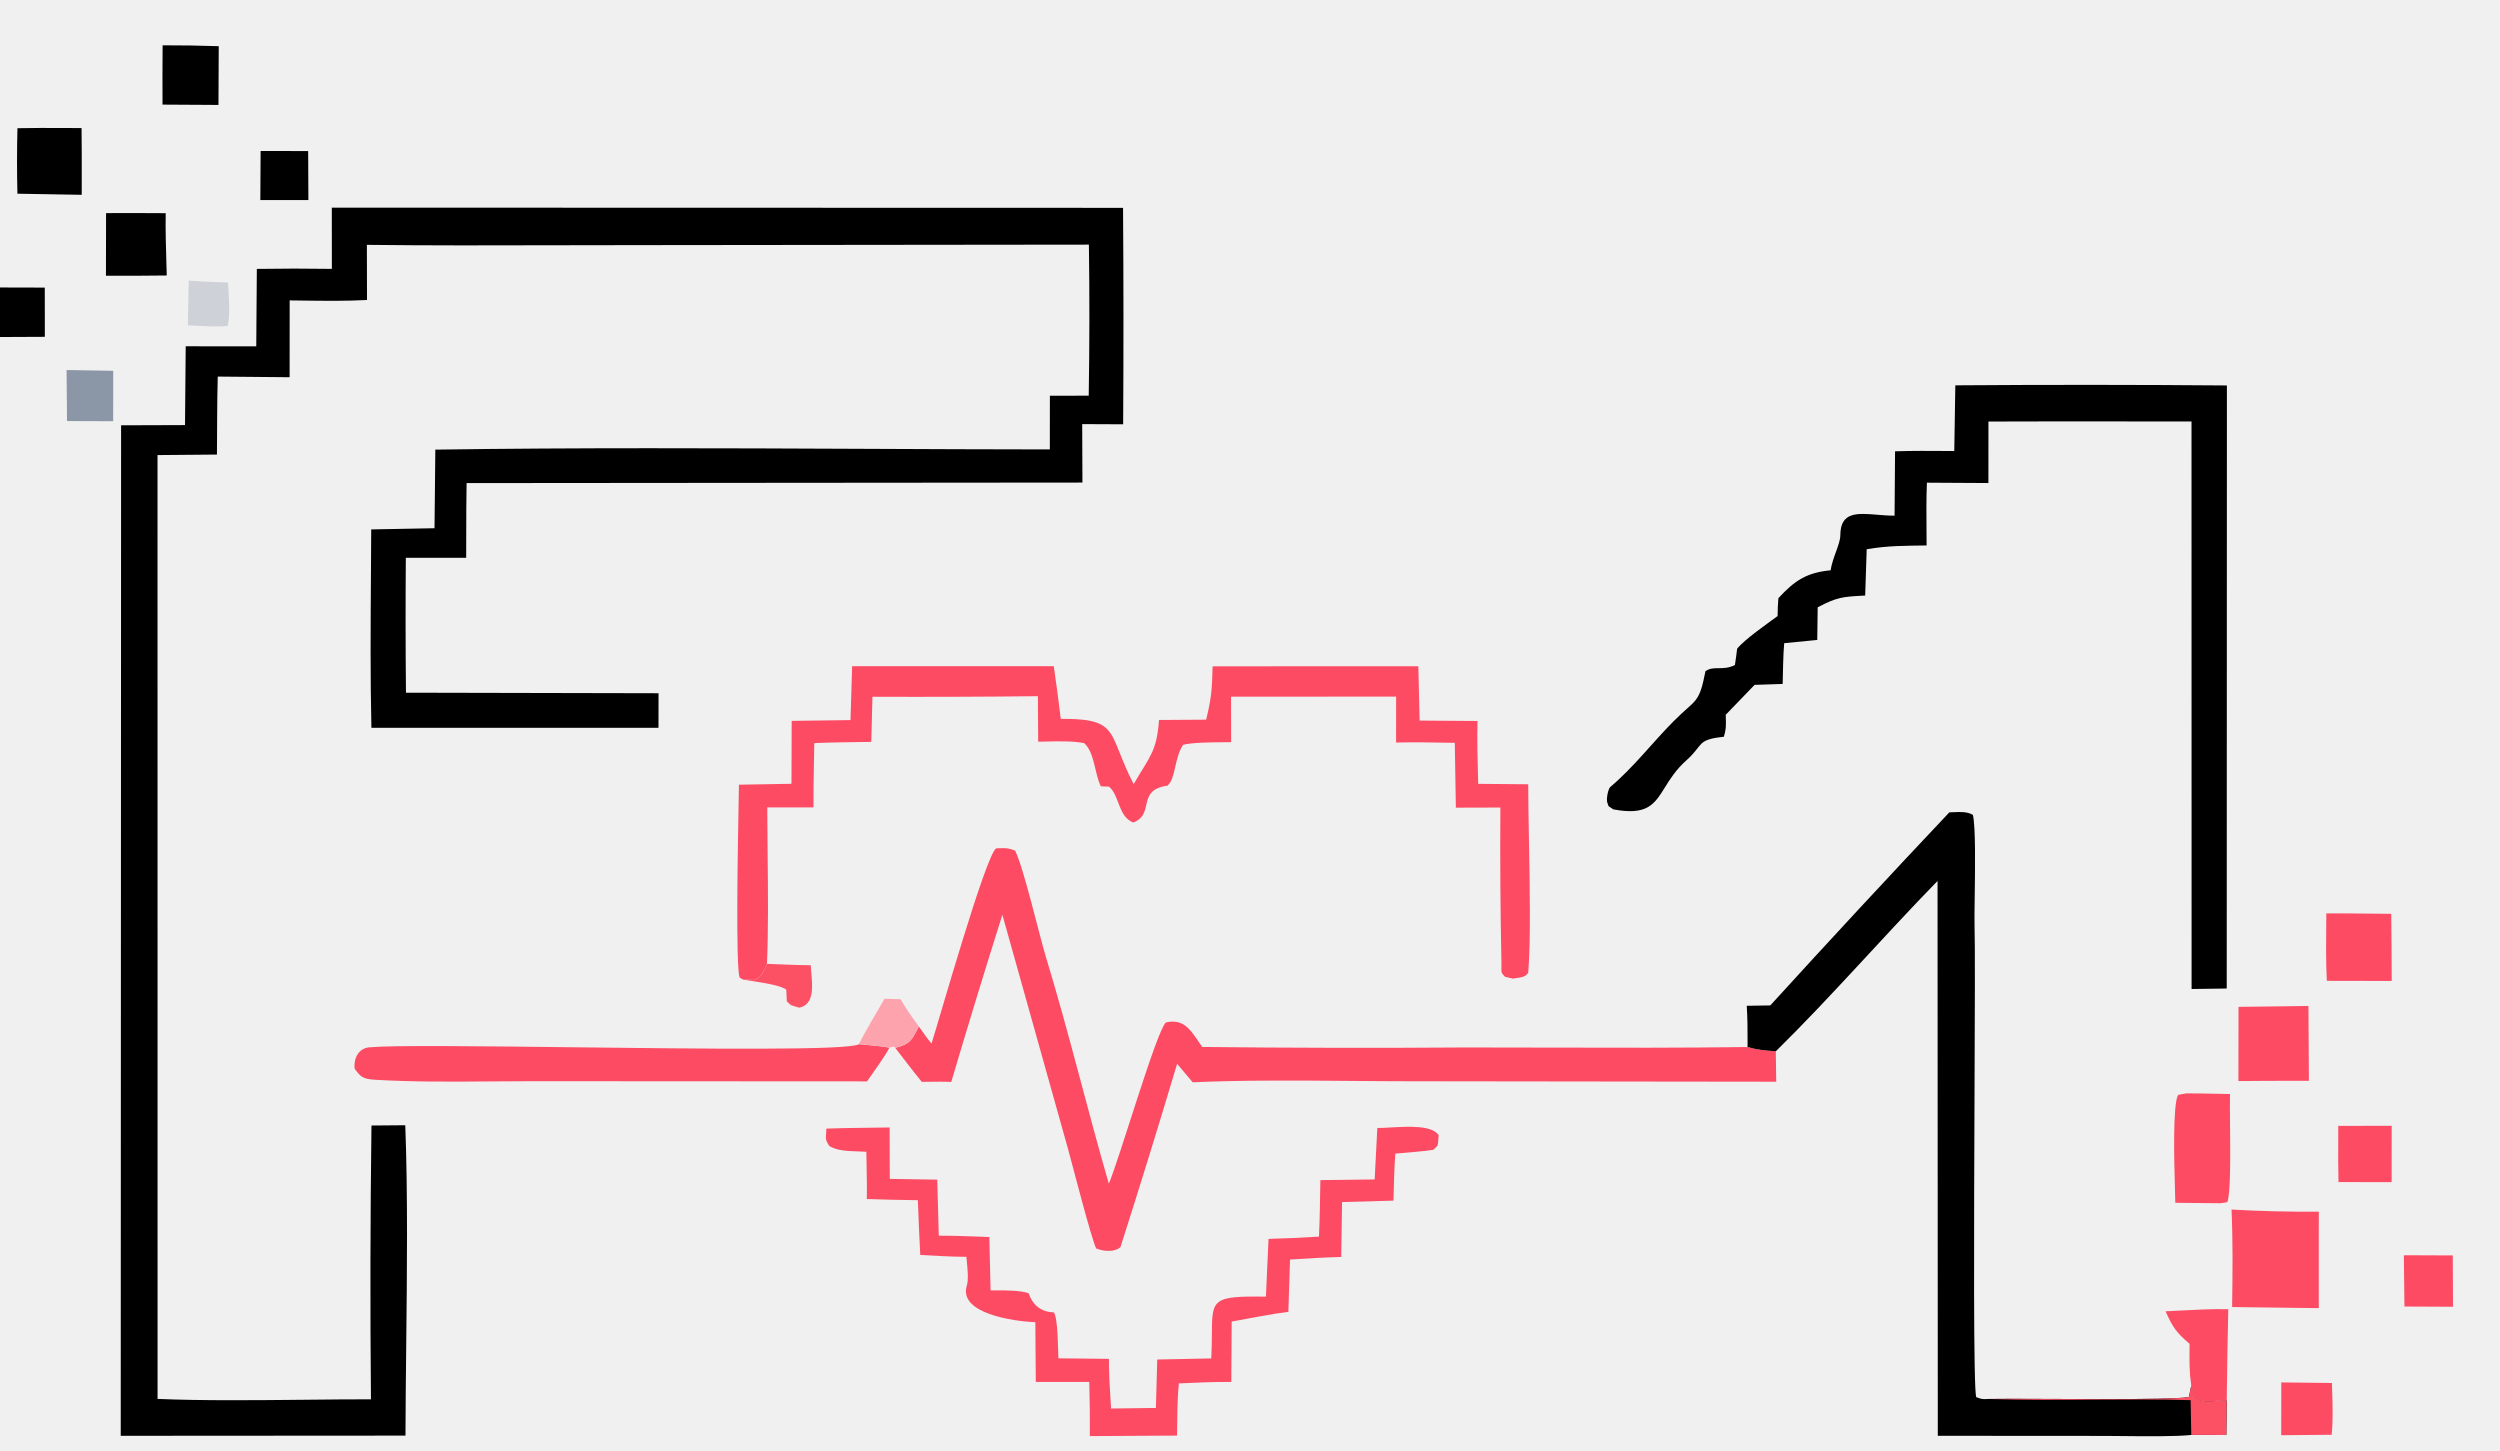
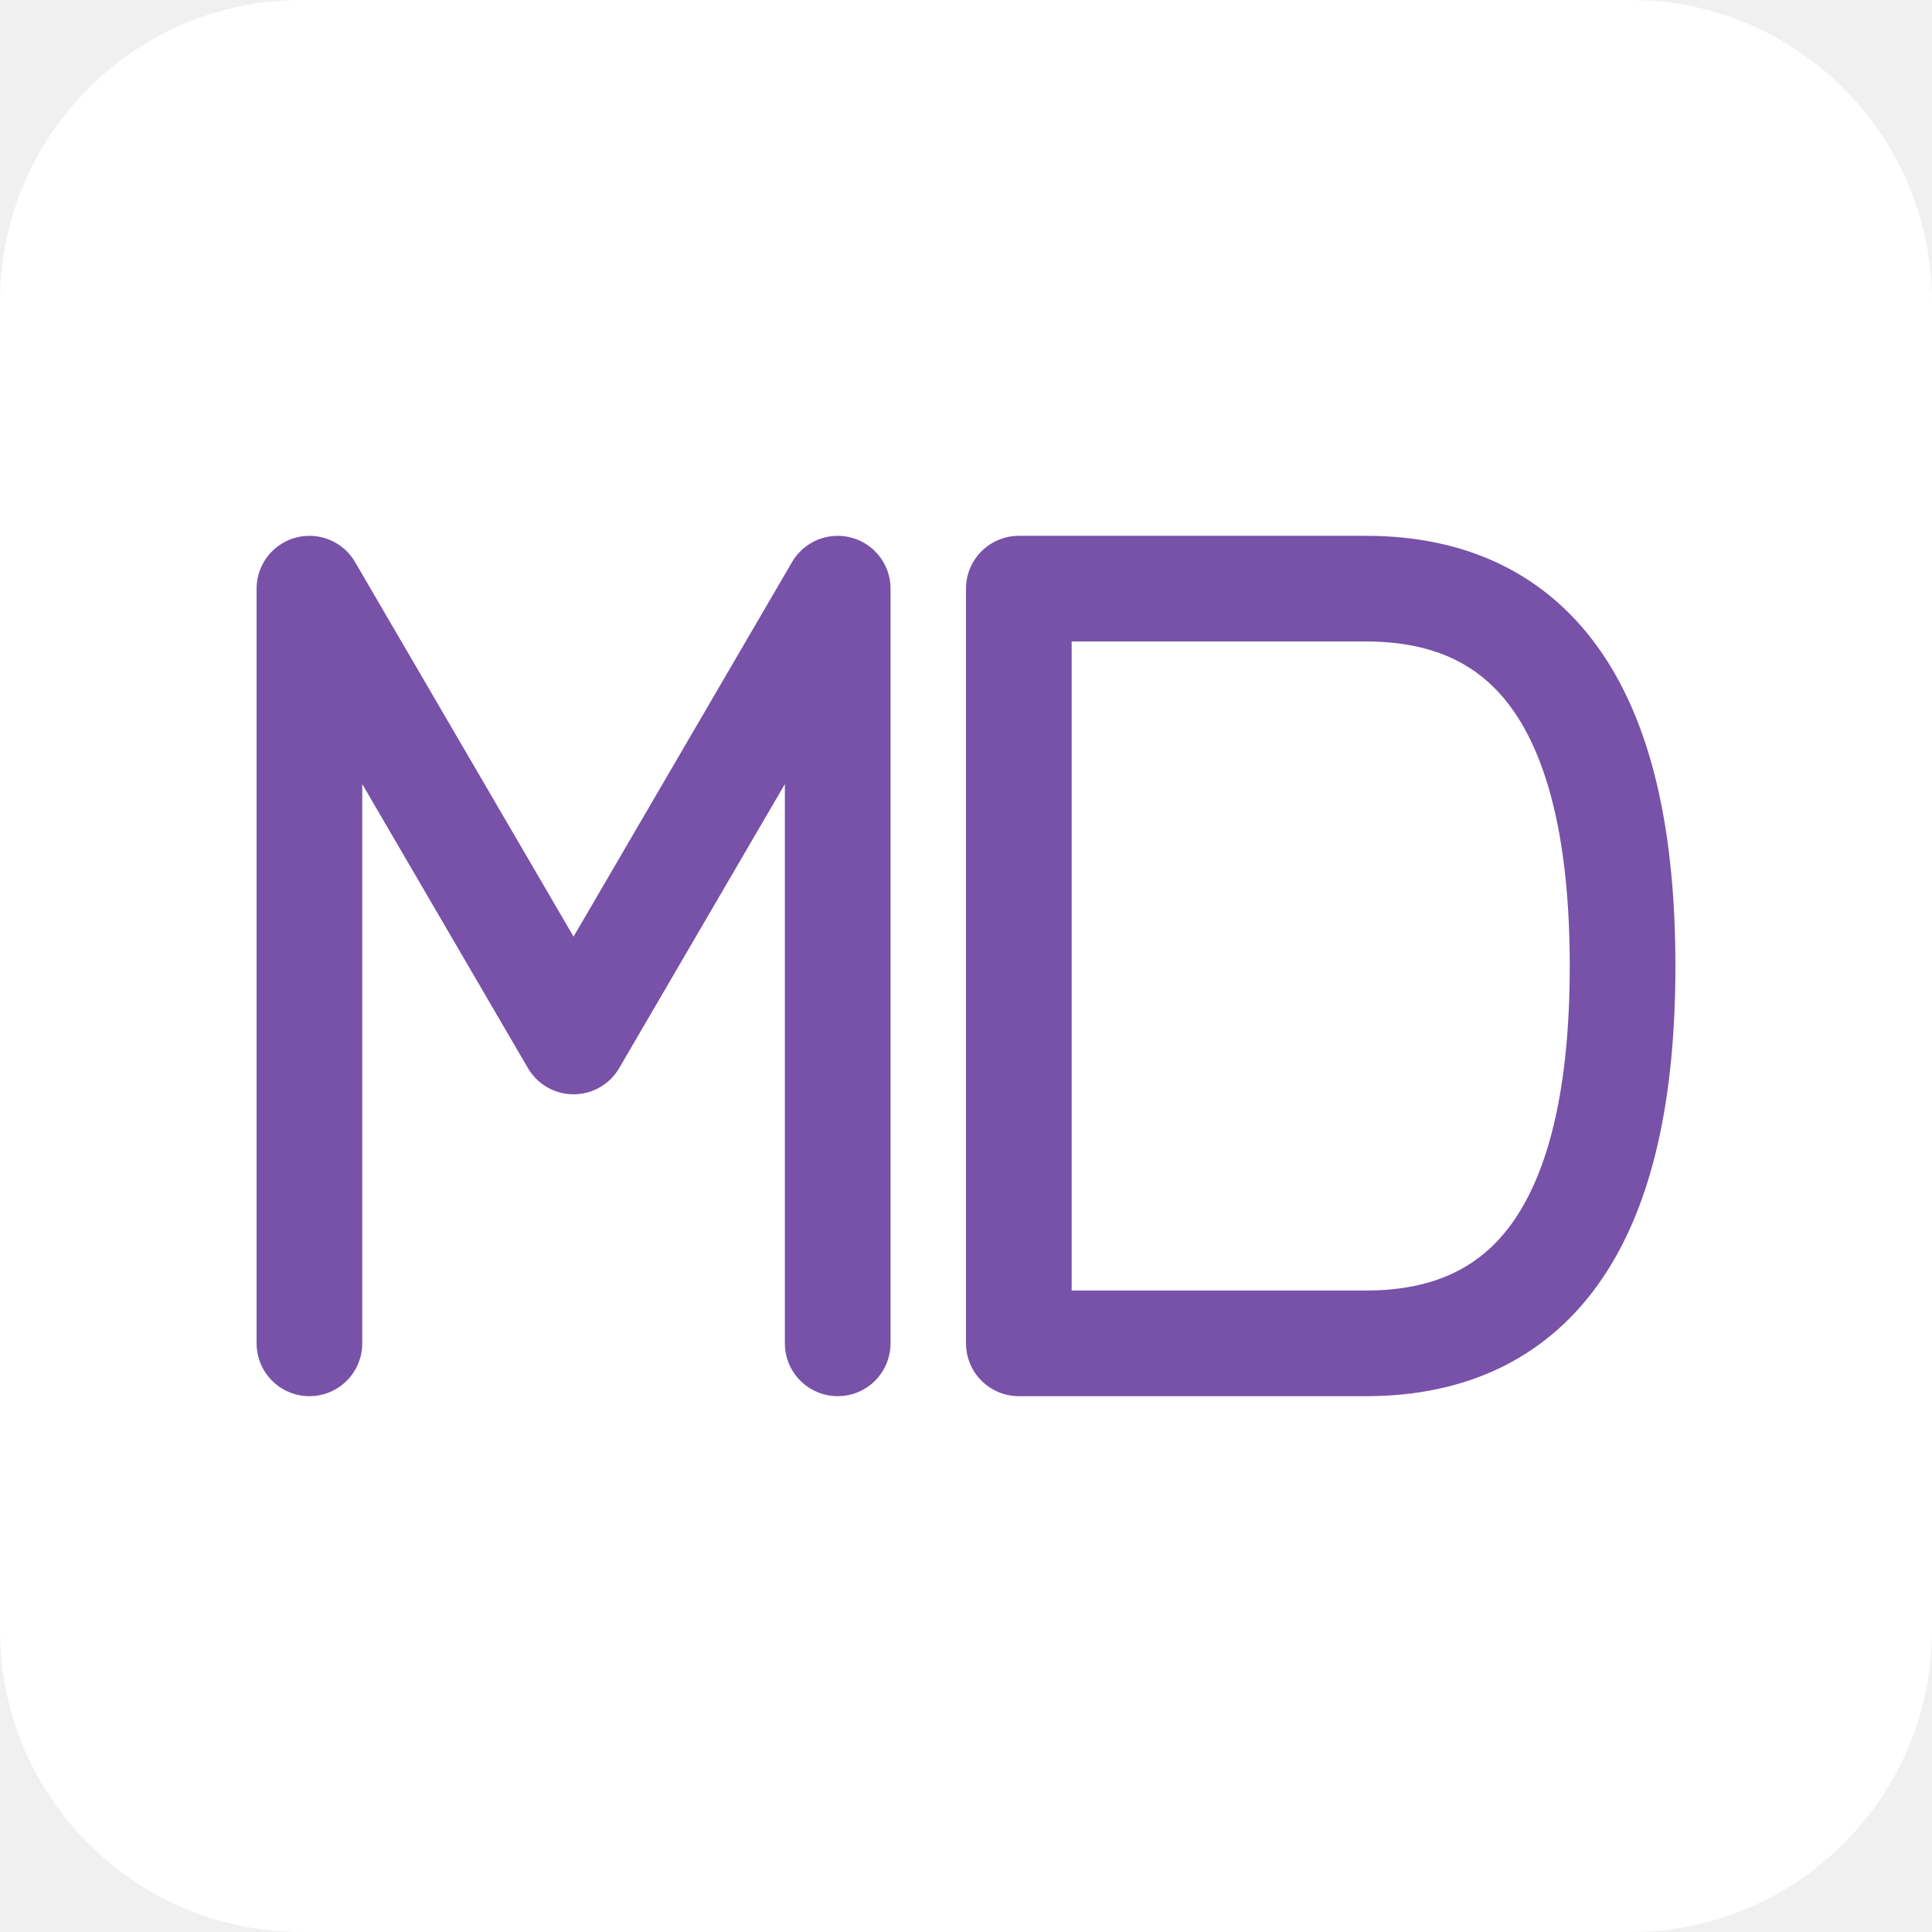
- <svg xmlns="http://www.w3.org/2000/svg" viewBox="102 282 531 308">
-   <clipPath id="cl_7">
-     <rect width="744" height="627" />
-   </clipPath>
-   <g clip-path="url(#cl_7)">
-     <path fill="currentColor" d="M340.535 326.146L172.476 326.103L172.488 339.11C167.176 339.029 161.863 339.031 156.551 339.117L156.43 355.564L141.446 355.552L141.296 372.289L127.72 372.334L127.644 586.964L188.123 586.924C188.139 580.889 188.208 574.511 188.279 567.997C188.45 552.163 188.631 535.518 188.079 521.002L180.901 521.059C180.645 540.442 180.609 559.828 180.791 579.212C176.393 579.21 171.656 579.258 166.802 579.308C156.134 579.416 144.902 579.531 135.467 579.128L135.457 378.659L148.079 378.549C148.134 373.115 148.094 367.392 148.25 361.986L163.514 362.123L163.524 345.805C164.38 345.814 165.241 345.826 166.105 345.838C170.71 345.899 175.417 345.963 179.952 345.721L179.924 334.007C193.262 334.163 206.704 334.127 220.119 334.092C226.803 334.074 233.48 334.056 240.135 334.062L333.281 333.959C333.433 344.653 333.42 355.348 333.244 366.041L324.995 366.06L324.985 377.46C311.91 377.449 298.716 377.391 285.478 377.332C255.079 377.198 224.445 377.062 194.466 377.502L194.29 394.195L180.846 394.448C180.833 397.581 180.811 400.75 180.789 403.937C180.714 414.817 180.638 425.921 180.888 436.591L241.861 436.585L241.874 429.245L188.228 429.129C188.131 419.578 188.121 410.026 188.197 400.474L201.016 400.481C201.025 398.8 201.027 397.106 201.029 395.407C201.034 391.799 201.038 388.171 201.105 384.608L331.909 384.496L331.859 372.081L340.557 372.119C340.652 356.794 340.645 341.47 340.535 326.146Z" />
-     <path fill="currentColor" d="M574.995 363.871C555.767 363.711 536.539 363.703 517.312 363.845L517.088 377.801C516.559 377.798 516.031 377.794 515.503 377.79C511.834 377.763 508.184 377.737 504.51 377.86L504.407 391.529C503.159 391.533 501.911 391.43 500.721 391.331C496.435 390.978 492.906 390.687 492.887 395.666C492.88 397.575 491.233 400.39 490.823 403.135C485.788 403.605 483.174 405.291 479.729 409.054C479.614 410.422 479.577 411.478 479.56 412.851C477.307 414.524 472.577 417.785 470.966 419.788C470.824 420.967 470.683 422.072 470.496 423.245C469.17 423.915 468.044 423.92 467.023 423.924C466.022 423.928 465.123 423.932 464.24 424.563C462.872 431.598 462.279 430.353 457.457 435.206C452.98 439.711 448.957 445.001 444.023 449.156C443.546 449.566 443.108 451.891 443.413 452.525C443.791 453.603 443.477 453.024 444.648 453.9C451.863 455.288 453.397 452.824 455.61 449.267C456.712 447.497 457.981 445.456 460.203 443.485C463.867 440.233 462.299 439.087 468.126 438.495C468.64 437.008 468.609 436.014 468.566 434.623C468.559 434.37 468.55 434.104 468.545 433.819L474.675 427.465L480.638 427.27C480.717 424.534 480.727 421.299 480.961 418.612L487.986 417.924L488.077 410.991C492.24 408.801 493.425 408.738 498.162 408.496L498.488 398.657C503.028 397.878 506.625 397.928 511.209 397.855C511.205 396.893 511.198 395.921 511.19 394.944C511.164 391.47 511.137 387.925 511.272 384.522L524.338 384.598L524.344 371.535L538.835 371.504L567.477 371.52L567.494 492.064L574.957 491.962L574.995 363.871Z" />
-     <path fill="#FC4B63" d="M313.602 462.183C311.424 463.397 301.417 498.797 299.86 503.645C299.143 502.896 297.844 500.956 297.18 500.027C295.635 502.902 295.465 503.709 292.152 504.57C293.996 506.947 295.89 509.471 297.793 511.786C298.257 511.784 298.767 511.777 299.297 511.77C300.9 511.749 302.697 511.725 304.045 511.815C307.558 499.94 311.178 488.097 314.904 476.288L328.844 526.02C329.799 529.481 333.817 545.173 334.835 547.178C336.422 547.783 338.549 548.03 339.972 546.925C344.115 533.974 348.13 520.982 352.018 507.952L355.331 511.881C365.737 511.398 377.783 511.496 389.25 511.589C393.73 511.625 398.122 511.661 402.293 511.661L479.269 511.757L479.177 505.299C476.776 505.093 475.515 505.039 473.185 504.389C459.226 504.582 445.091 504.545 431.018 504.509C425.075 504.494 419.143 504.479 413.24 504.481C394.61 504.616 375.979 504.58 357.35 504.374C357.067 503.974 356.798 503.575 356.535 503.186C354.755 500.546 353.269 498.343 349.651 499.166C347.702 500.726 339.697 528.413 337.51 533.402C332.955 517.695 328.982 501.101 324.188 485.388C322.709 480.539 319.504 466.566 317.619 462.674C316.195 462.104 315.619 462.122 314.321 462.163C314.104 462.17 313.867 462.178 313.602 462.183Z" />
-     <path fill="currentColor" d="M516.966 454.508C516.66 454.522 516.351 454.536 516.038 454.544C503.241 468.1 490.565 481.769 478.01 495.55L473.011 495.629C473.18 498.134 473.182 500.648 473.184 503.161C473.184 503.57 473.184 503.98 473.185 504.389C475.515 505.039 476.776 505.093 479.177 505.299C490.861 493.822 501.963 480.976 513.535 469.109L513.589 586.963L548.932 586.987C549.984 586.987 551.323 587.002 552.811 587.018C557.691 587.07 564.178 587.14 567.426 586.784L574.878 586.788L574.957 579.446C574.114 579.453 573.353 579.507 572.668 579.556C569.866 579.756 568.31 579.867 567.422 576.328L566.93 578.687C565.766 579.254 548.995 579.182 536.705 579.13C530.881 579.105 526.064 579.084 524.392 579.138C524.268 579.143 524.156 579.147 524.054 579.152C523.049 579.195 522.952 579.199 521.757 578.754C521.136 577.256 521.275 542.549 521.389 514.248C521.458 497.163 521.517 482.413 521.394 478.713C521.356 477.571 521.388 475.263 521.427 472.503C521.515 466.251 521.636 457.679 521.045 455.078C519.8 454.376 518.427 454.44 516.966 454.508Z" />
-     <path fill="#FC5065" d="M572.668 579.556C569.866 579.756 568.31 579.867 567.422 576.328L566.93 578.687C565.766 579.254 548.995 579.182 536.705 579.13C530.881 579.105 526.064 579.084 524.392 579.138C531.731 579.391 539.162 579.339 546.578 579.288C553.527 579.239 560.461 579.191 567.29 579.394L567.426 586.784L574.878 586.788L574.957 579.446C574.114 579.453 573.353 579.507 572.668 579.556Z" />
-     <path fill="#FC4B63" d="M403.251 423.509L359.555 423.527C359.44 428.469 359.321 430.121 358.194 434.858L348.175 434.924C347.691 441.657 346.206 442.643 342.79 448.549C341.42 445.897 340.549 443.713 339.837 441.927C337.604 436.327 336.93 434.636 327.306 434.688C326.863 430.954 326.368 427.226 325.822 423.505L282.993 423.498L282.649 434.948L270.153 435.113L270.111 448.477L258.949 448.671C258.939 449.398 258.917 450.644 258.887 452.261C258.703 462.409 258.252 487.157 259.099 489.661L259.906 490.088L262.316 490.132C264.095 489.153 263.858 488.771 264.898 486.72C265.216 479.692 265.125 471.078 265.04 463.029C265.005 459.701 264.971 456.47 264.967 453.487L274.778 453.495C274.76 450.452 274.82 447.292 274.879 444.167C274.907 442.71 274.935 441.261 274.954 439.835C278.839 439.655 283.146 439.651 287.062 439.575L287.309 429.991C299.021 430.04 310.734 430 322.446 429.87L322.513 439.538C323.001 439.53 323.512 439.518 324.036 439.506C326.752 439.441 329.854 439.367 332.27 439.843C334.524 441.803 334.508 446.522 335.83 449.013L337.549 449.091C339.83 450.959 339.423 455.386 342.702 456.706C347.38 454.933 343.294 449.803 349.97 448.872C351.736 447.455 351.393 443.012 353.301 440.19C355.284 439.705 359.109 439.673 361.886 439.65C362.478 439.645 363.023 439.64 363.492 439.632L363.473 429.973L398.539 429.959L398.531 439.715C402.441 439.621 406.249 439.692 410.142 439.764L410.999 439.78L411.222 453.546L420.679 453.519C420.603 464.494 420.679 475.469 420.906 486.442C420.923 486.967 420.912 487.352 420.904 487.651C420.88 488.541 420.876 488.672 421.685 489.48L423.363 489.857C425.045 489.534 425.68 489.738 426.592 488.652C427.143 481.927 426.933 470.396 426.75 460.402C426.669 455.977 426.594 451.852 426.593 448.58L415.97 448.487C415.957 448 415.944 447.514 415.931 447.029C415.824 443.051 415.719 439.14 415.826 435.139L403.53 435.05L403.251 423.509Z" />
-     <path fill="#FC4B63" d="M290.951 521.473C286.539 521.549 281.907 521.554 277.518 521.718C277.506 522.293 277.476 522.708 277.452 523.032C277.379 524.02 277.368 524.165 278.137 525.415C279.777 526.415 282.065 526.49 284.244 526.562C284.847 526.582 285.442 526.601 286.012 526.64C286.025 527.482 286.042 528.338 286.059 529.201C286.108 531.699 286.159 534.253 286.107 536.675C289.722 536.8 293.338 536.881 296.954 536.92C297.09 540.8 297.26 544.68 297.464 548.558C300.696 548.722 304.035 548.941 307.262 548.947C307.285 549.239 307.318 549.575 307.354 549.938C307.516 551.6 307.734 553.829 307.359 555.027C305.495 560.974 317.197 562.642 321.906 562.845L322.004 575.526L333.361 575.528C333.47 579.36 333.509 583.193 333.48 587.026L351.998 586.922C352.056 583.3 352.03 579.418 352.395 575.835C356.246 575.64 359.653 575.516 363.529 575.522L363.608 562.702C367.36 562.043 371.946 561.081 375.648 560.64L375.999 549.53C379.606 549.315 383.268 549.055 386.876 548.983L387.055 537.317L397.969 537.015C398.074 533.772 398.117 530.239 398.367 527.027C400.856 526.797 403.97 526.592 406.388 526.231C406.975 525.728 407.226 525.518 407.344 525.249C407.499 524.897 407.426 524.445 407.578 523.108C406.143 520.977 401.123 521.262 397.365 521.475C396.279 521.537 395.298 521.592 394.54 521.582L393.979 532.515L382.449 532.657C382.366 536.601 382.346 540.73 382.145 544.655C378.579 544.882 375.01 545.045 371.438 545.141L370.88 557.413C359.458 557.225 359.452 557.984 359.403 565.279C359.393 566.749 359.381 568.484 359.274 570.53L347.8 570.763L347.513 581.049L337.99 581.169C337.955 580.565 337.917 579.957 337.88 579.348C337.701 576.445 337.519 573.496 337.539 570.621L326.806 570.506C326.707 568.459 326.717 561.836 325.814 560.737C323.119 560.692 321.315 559.164 320.478 556.685C318.717 556.076 315.941 556.078 313.686 556.08C313.231 556.08 312.797 556.081 312.397 556.076L312.136 544.742C311.557 544.721 310.977 544.7 310.397 544.678C307.4 544.566 304.394 544.454 301.399 544.46L301.072 532.557L290.99 532.392L290.951 521.473Z" />
-     <path fill="#FC4B63" d="M290.909 504.544C290.079 504.275 285.591 503.912 284.432 503.788C282.352 505.13 251.729 504.77 224.036 504.444C204.007 504.208 185.512 503.991 180.453 504.448C177.989 504.67 177.084 507.047 177.327 509.003C178.614 510.711 178.982 511.183 181.699 511.345C189.78 511.827 198.407 511.757 206.771 511.689C209.53 511.667 212.26 511.645 214.933 511.643L286.158 511.683C287.481 509.77 289.896 506.488 290.909 504.544Z" />
-     <path fill="#FC4B63" d="M594.512 539.361C588.33 539.406 582.149 539.256 575.976 538.911C576.286 546.003 576.2 552.539 576.101 559.618L594.506 559.85L594.512 539.361Z" />
-     <path fill="#FC4B63" d="M572.86 514.316C570.688 514.272 568.494 514.227 566.366 514.238L564.634 514.55C563.462 516.555 563.798 528.711 563.965 534.76C563.997 535.934 564.023 536.878 564.031 537.473L573.625 537.571L575.072 537.345C575.805 535.755 575.72 526.925 575.658 520.484C575.633 517.797 575.611 515.525 575.654 514.369C574.732 514.355 573.798 514.335 572.86 514.316Z" />
-     <path fill="#FC4B63" d="M592.311 495.661L586.109 495.75L577.462 495.857L577.438 511.616L583.375 511.572L592.412 511.559L592.311 495.661Z" />
-     <path fill="#FC4B63" d="M606.125 476.059C602.784 476.023 599.424 475.986 596.113 476.01C596.107 476.811 596.1 477.615 596.092 478.42C596.055 482.387 596.017 486.385 596.217 490.327L609.997 490.354C609.989 485.601 609.956 480.849 609.899 476.097C608.646 476.087 607.387 476.073 606.125 476.059Z" />
-     <path fill="currentColor" d="M115.516 309.189C112.237 309.175 108.915 309.16 105.708 309.233C105.589 313.869 105.587 318.507 105.701 323.142L119.359 323.378C119.358 322.084 119.359 320.786 119.36 319.487C119.364 316.056 119.367 312.613 119.321 309.2C118.066 309.2 116.794 309.194 115.516 309.189Z" />
-     <path fill="#FC4B63" d="M564.406 560.394C563.589 560.438 562.775 560.481 561.968 560.521C563.538 564.031 564.277 565.047 567.065 567.427C567.062 567.706 567.06 567.978 567.057 568.244C567.027 571.102 567.003 573.345 567.422 576.328C568.31 579.867 569.866 579.756 572.668 579.556C573.353 579.507 574.114 579.453 574.957 579.446C575.027 572.986 575.137 566.528 575.287 560.069C571.718 560.006 568.025 560.202 564.406 560.394Z" />
-     <path fill="currentColor" d="M137.193 327.281L130.222 327.251L124.529 327.265L124.503 340.56L131.712 340.561L137.417 340.514C137.396 339.758 137.374 339 137.352 338.241C137.244 334.59 137.136 330.921 137.193 327.281Z" />
-     <path fill="currentColor" d="M148.461 291.81C144.488 291.674 140.513 291.613 136.538 291.625Q136.487 297.922 136.52 304.219L148.4 304.288L148.461 291.81Z" />
-     <path fill="#FC4B63" d="M609.991 521.113L598.652 521.14C598.653 522.224 598.648 523.326 598.643 524.434C598.63 527.322 598.617 530.259 598.699 533.069L609.981 533.09L609.991 521.113Z" />
-     <path fill="#FC4B63" d="M597.301 575.75L586.55 575.624L586.529 586.839L597.243 586.746C597.548 583.812 597.449 580.6 597.354 577.547C597.335 576.941 597.316 576.34 597.301 575.75Z" />
-     <path fill="#FC4B63" d="M622.967 548.652L612.582 548.615L612.704 559.506L623.02 559.556L622.967 548.652Z" />
-     <path fill="currentColor" d="M111.51 343.085L101.107 343.058L101.219 353.586L111.524 353.541L111.51 343.085Z" />
-     <path fill="#8B97A6" d="M126.049 360.758L116.14 360.595L116.234 371.434L126.037 371.466L126.049 360.758Z" />
-     <path fill="currentColor" d="M167.456 314.086L157.355 314.068L157.295 324.494L167.502 324.497L167.456 314.086Z" />
-     <path fill="#FDA3AD" d="M293.276 494.241L289.873 494.135C288.431 496.682 285.585 501.354 284.432 503.788C285.591 503.912 290.079 504.275 290.909 504.544L291.855 504.28L292.152 504.57C295.465 503.709 295.635 502.902 297.18 500.027C295.585 497.89 294.632 496.529 293.276 494.241Z" />
-     <path fill="#CED1D8" d="M150.42 342.011C147.817 341.896 144.634 341.842 142.087 341.594L141.903 351.104C142.315 351.122 142.785 351.146 143.291 351.172C145.598 351.291 148.656 351.448 150.382 351.213C150.86 348.798 150.677 346.002 150.508 343.411C150.477 342.936 150.446 342.468 150.42 342.011Z" />
-     <path fill="#FC5065" d="M274.2 487.012C271.135 486.999 267.968 486.836 264.898 486.72C263.858 488.771 264.095 489.153 262.316 490.132L259.906 490.088C261.959 490.441 267.671 491.092 269.005 492.216L269.118 494.68C270.14 495.771 270.13 495.498 271.762 496.036C274.919 495.362 274.594 491.691 274.323 488.626C274.272 488.06 274.224 487.514 274.2 487.012Z" />
+ <svg xmlns="http://www.w3.org/2000/svg" viewBox="0 0 512 512">
+   <rect width="512" height="512" rx="80" fill="#ffffff" />
+   <g fill="none" stroke="#7851A9" stroke-width="28" stroke-linecap="round" stroke-linejoin="round">
+     <path d="M 82 356 V 156 L 152 276 L 222 156 V 356" />
+     <path d="M 270 356 V 156 H 362 Q 430 156 430 256 Q 430 356 362 356 Z" />
  </g>
</svg>
